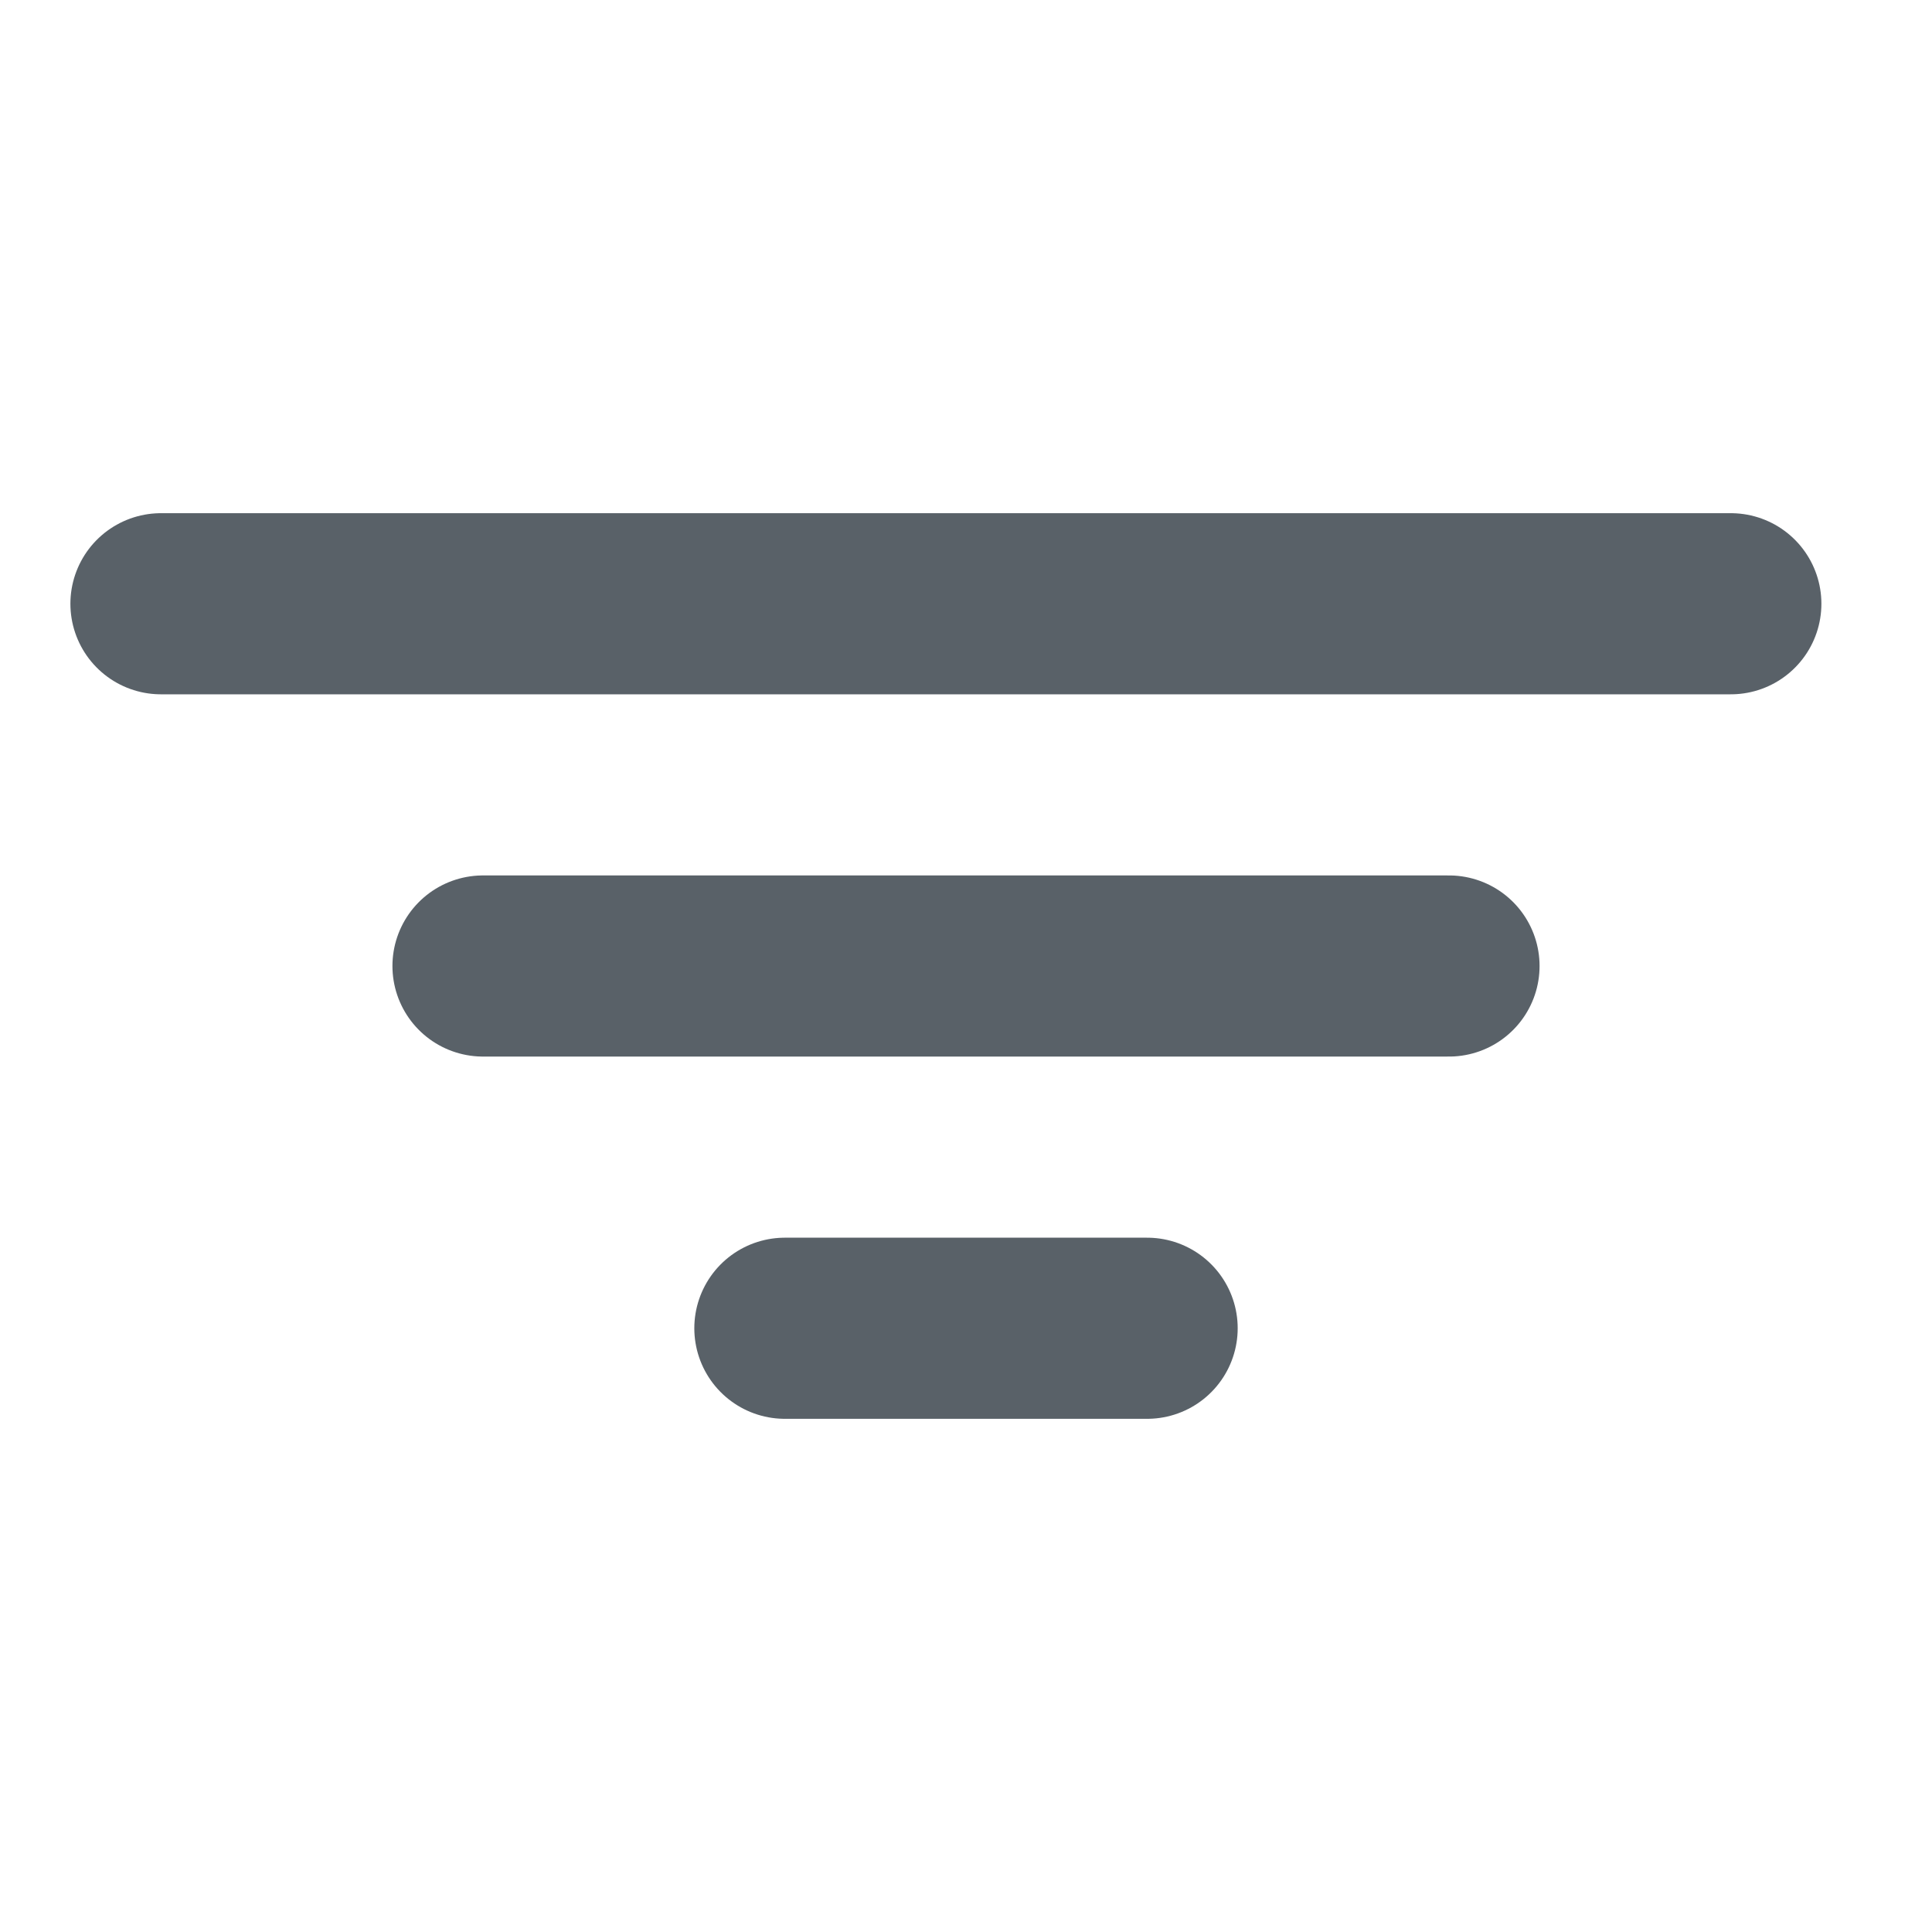
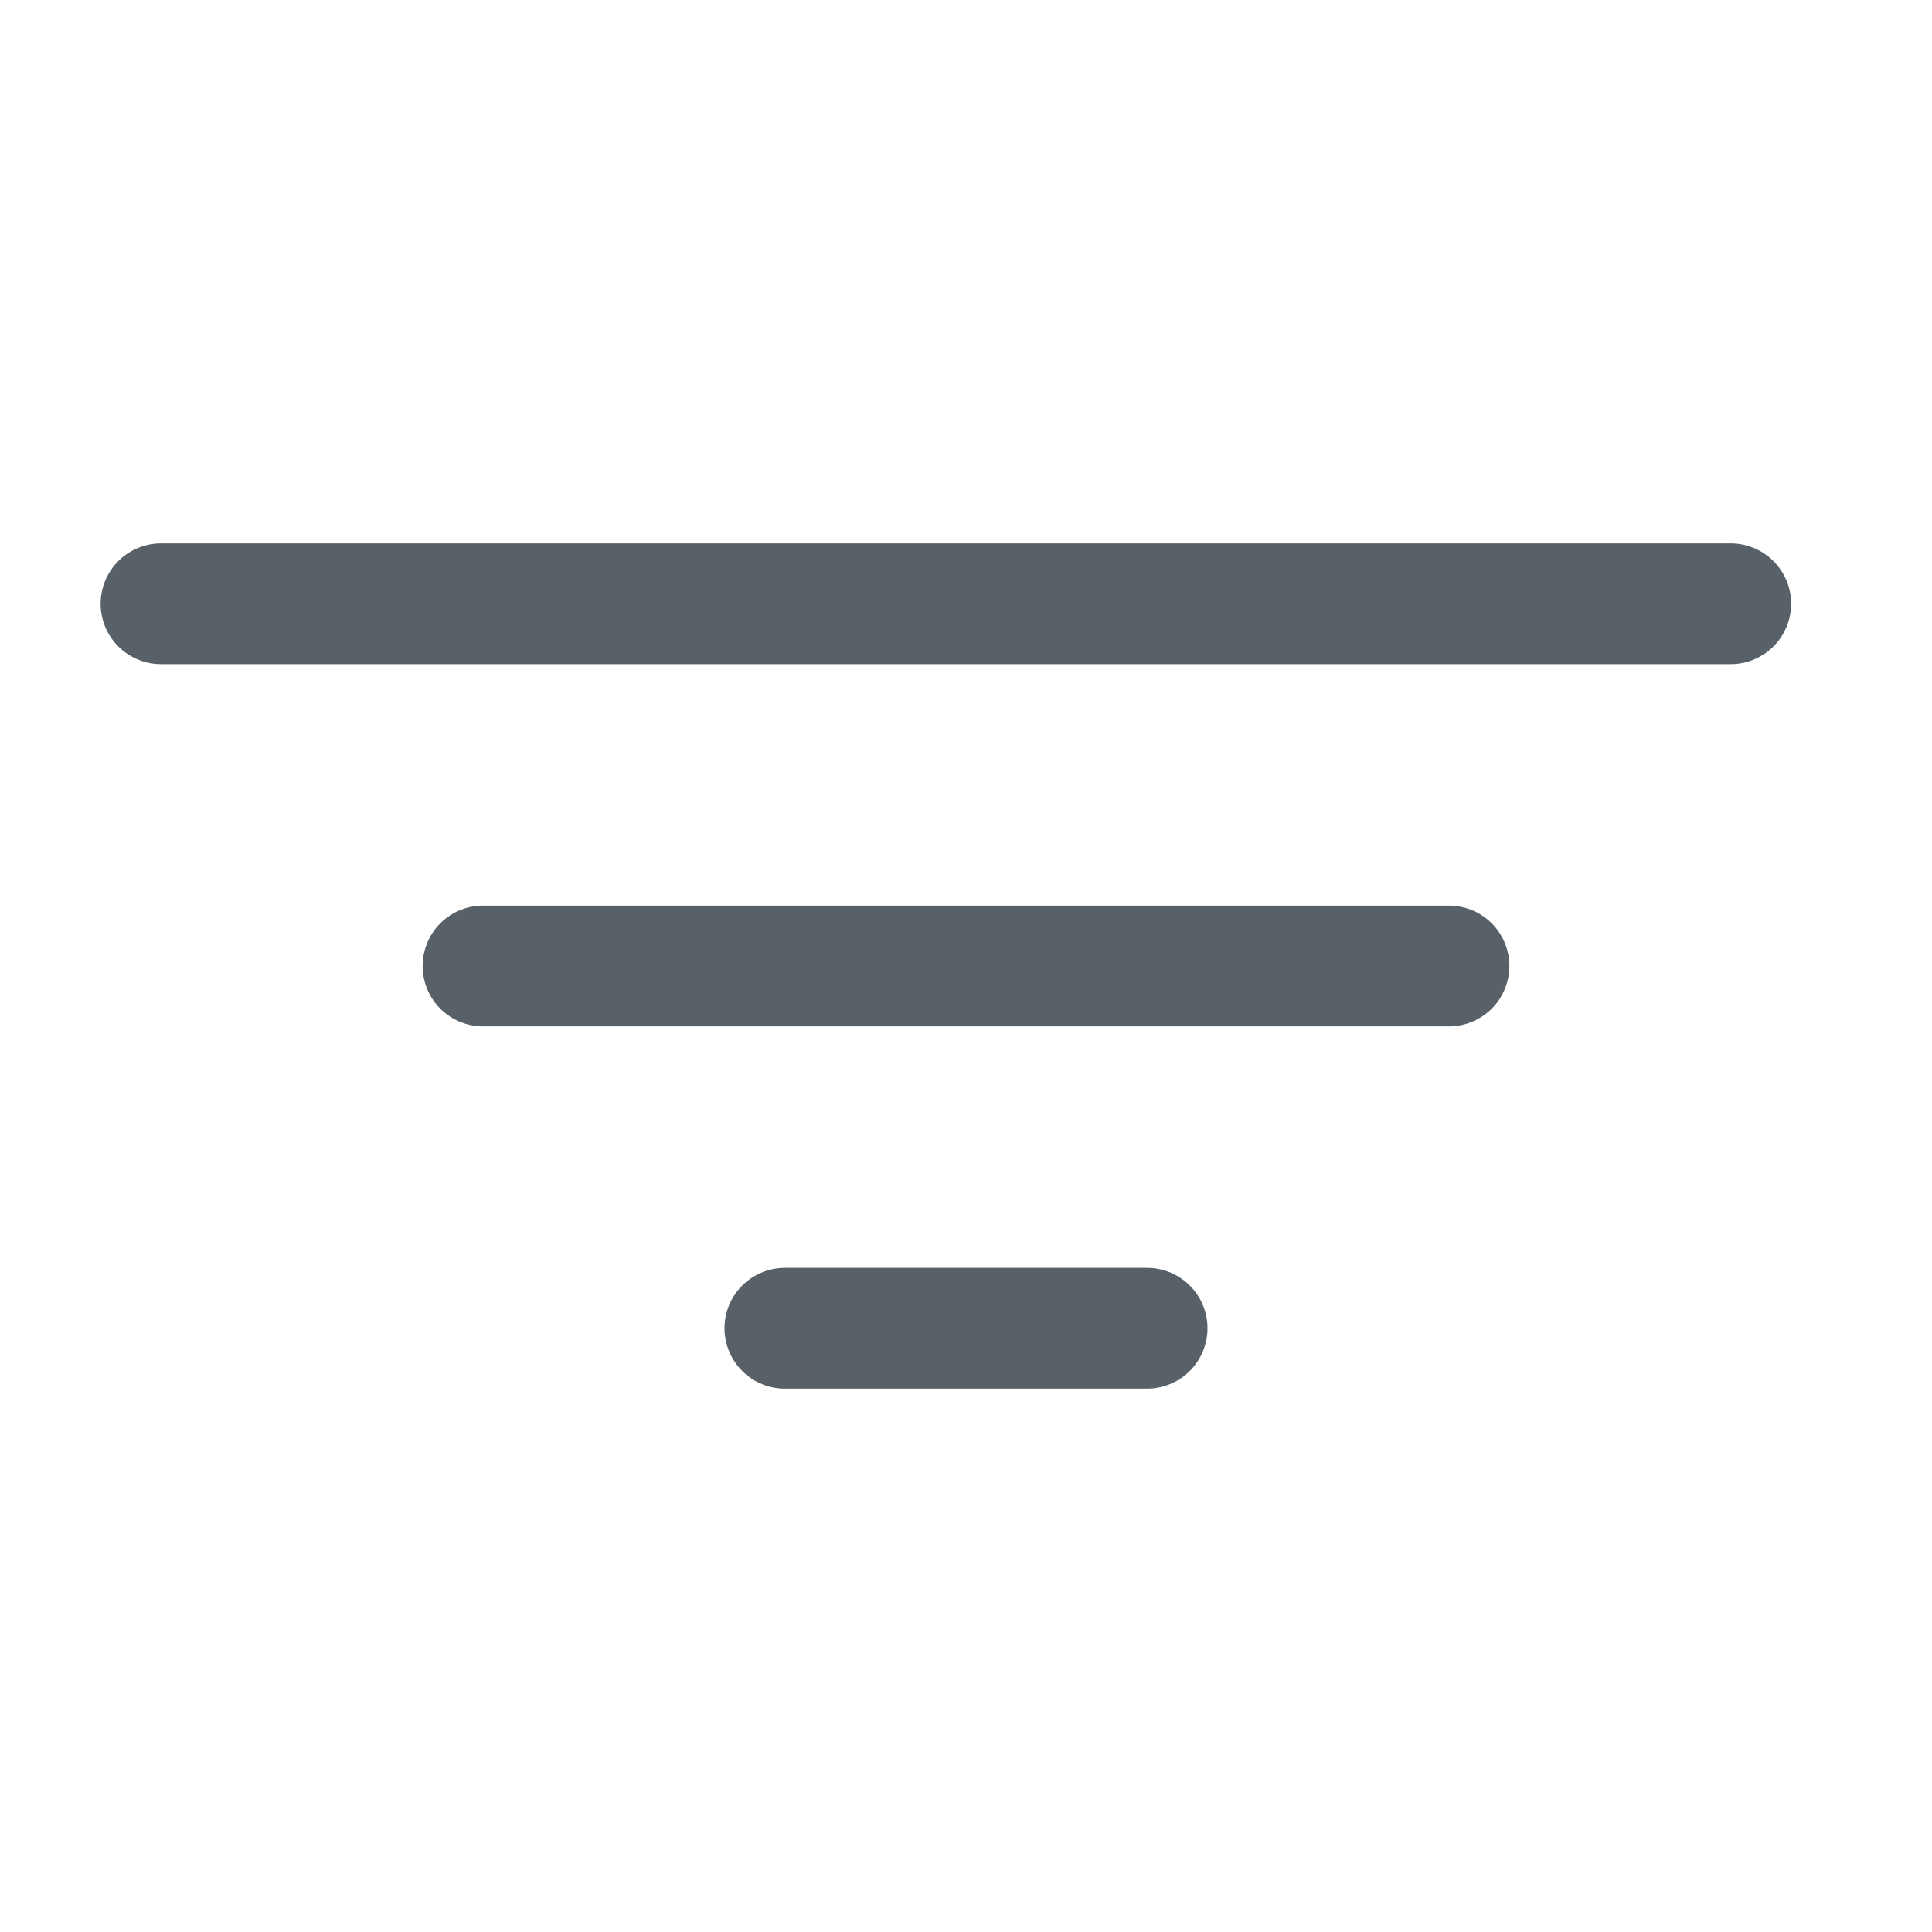
- <svg xmlns="http://www.w3.org/2000/svg" width="16" height="16" viewBox="0 0 16 16" fill="none">
-   <path d="M4 8H12M1.333 5H14.334M6.5 11H9.5" stroke="#596168" stroke-width="1.5" stroke-linecap="round" stroke-linejoin="round" />
+ <svg xmlns="http://www.w3.org/2000/svg" width="24" height="24" viewBox="0 0 24 24" fill="none">
+   <path d="M6 12H18M2 7.5H21.5M9.75 16.5H14.25" stroke="#596168" stroke-width="1.5" stroke-linecap="round" stroke-linejoin="round" />
</svg>
